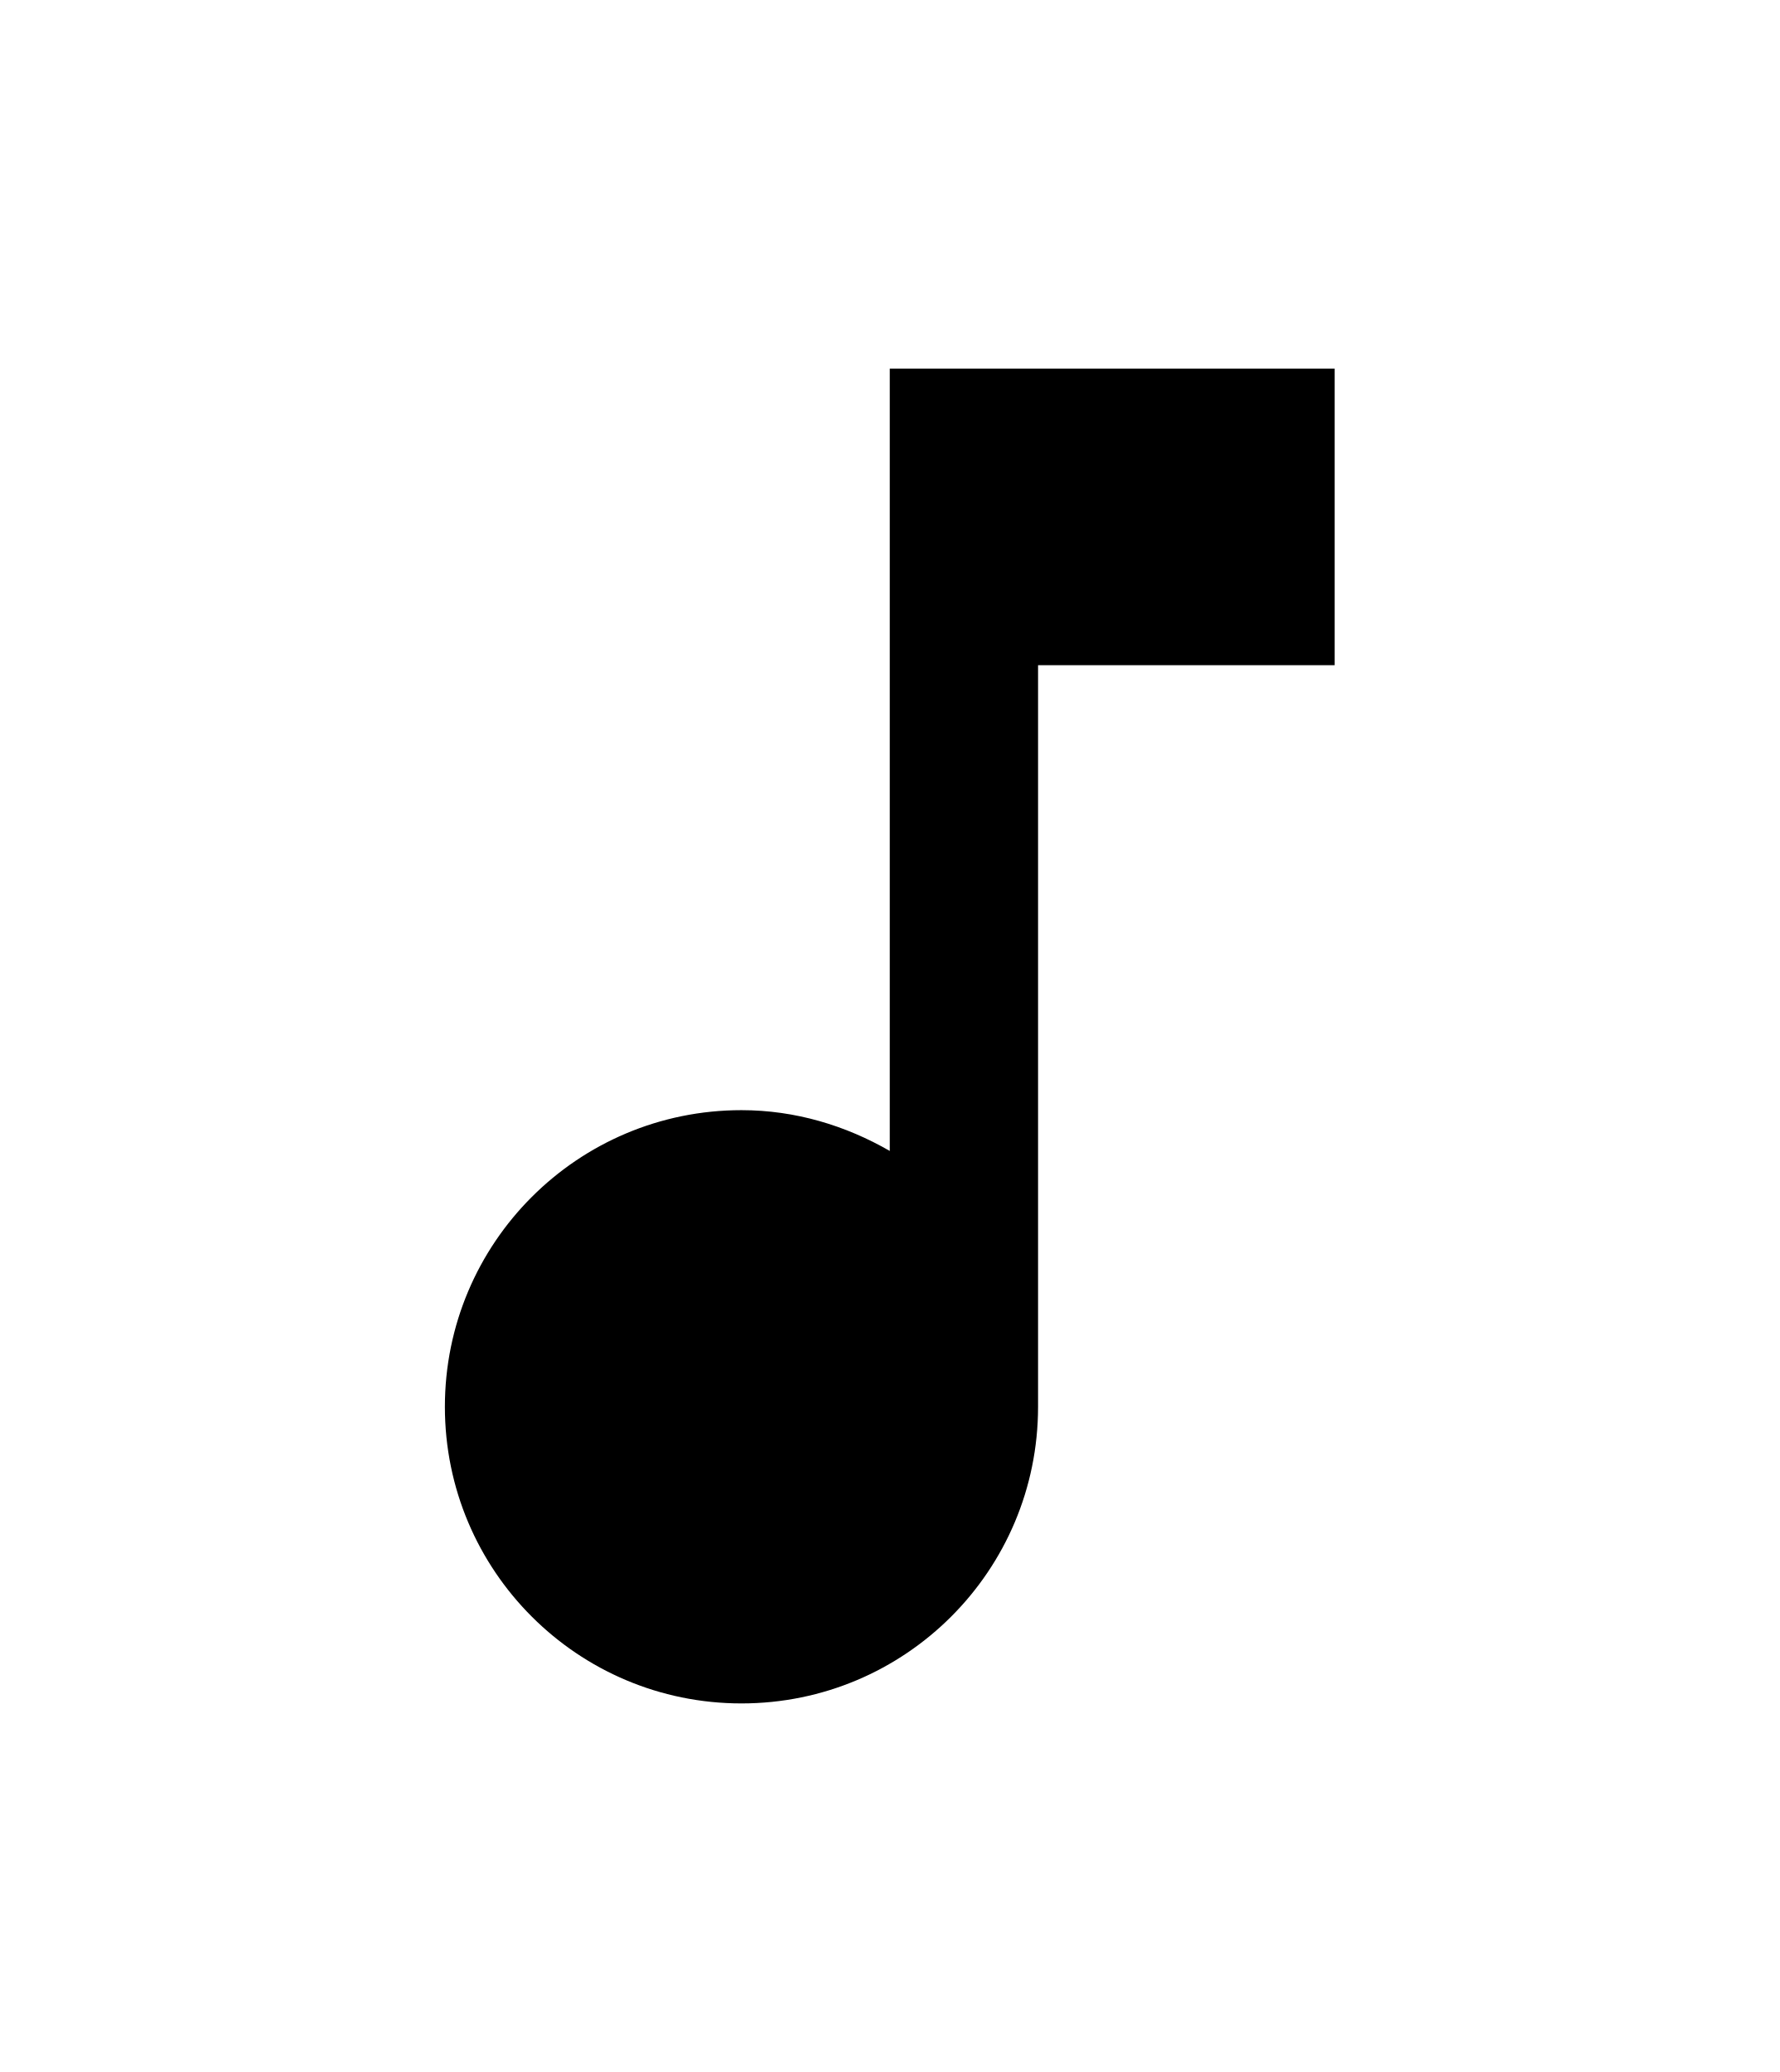
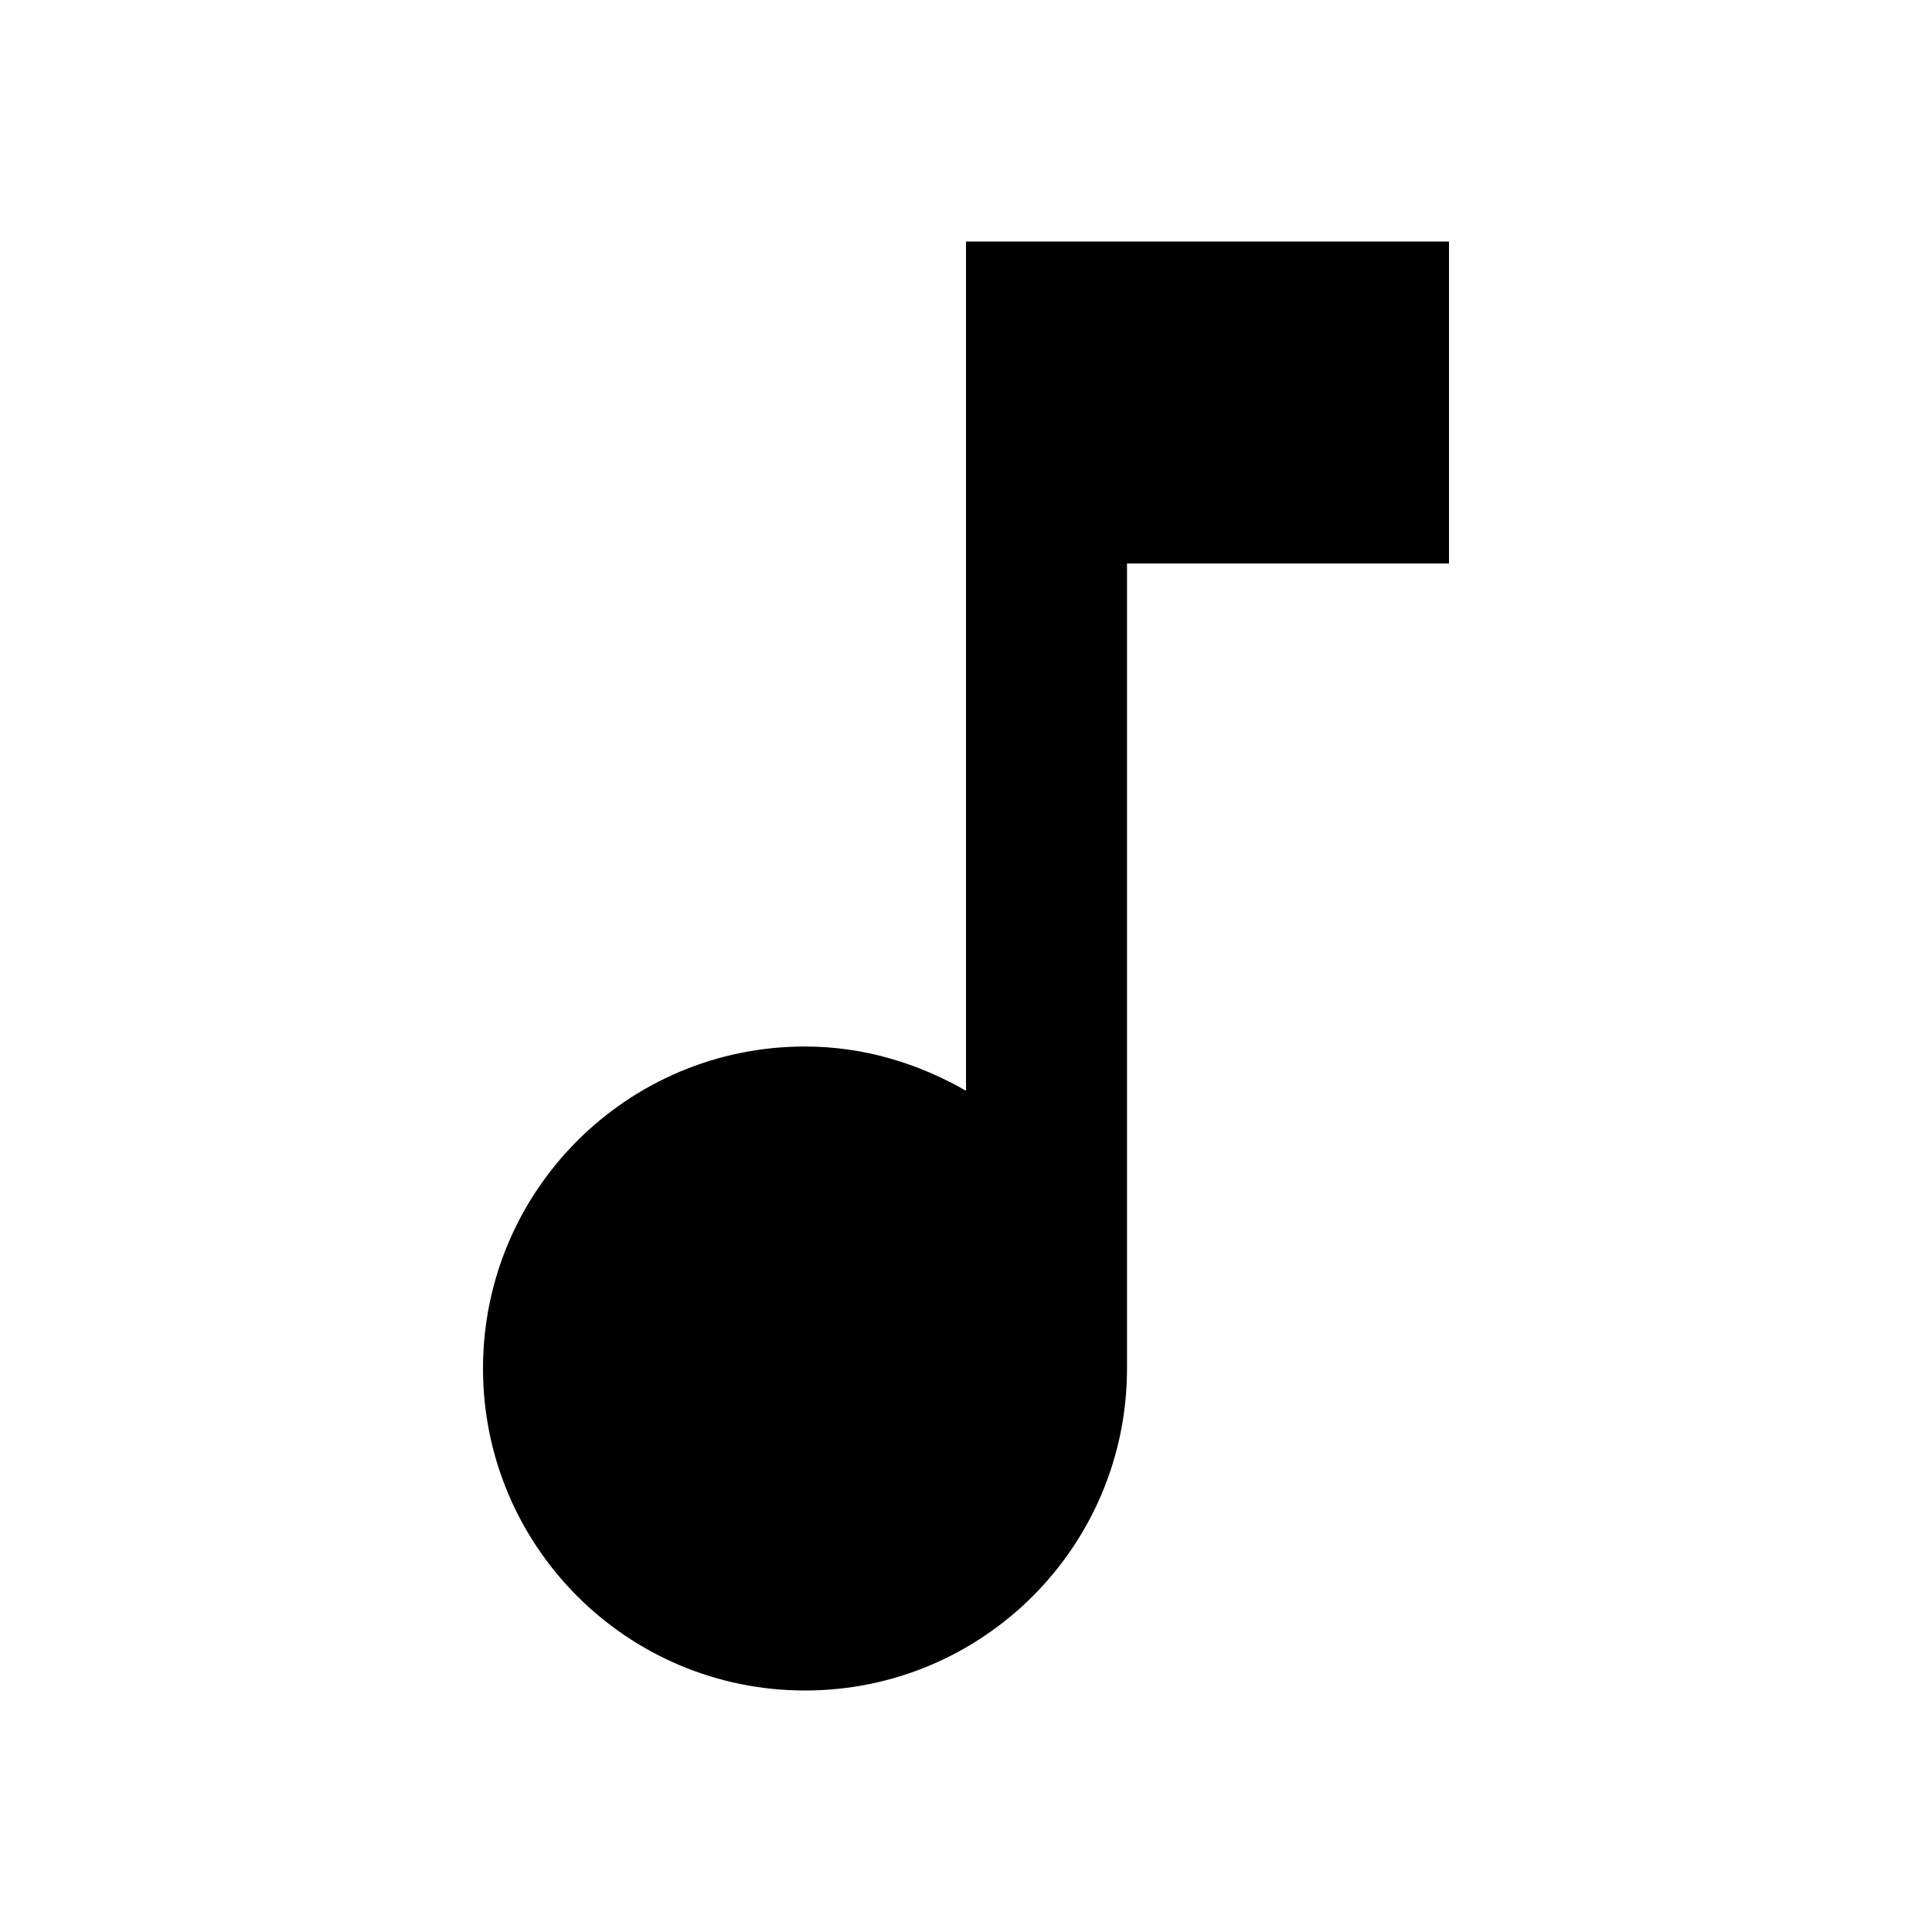
- <svg xmlns="http://www.w3.org/2000/svg" width="67" height="78" viewBox="0 0 24 24" fill="none">
+ <svg xmlns="http://www.w3.org/2000/svg" width="24" height="24" viewBox="0 0 24 24" fill="none">
  <path d="M12 3v10.55c-.59-.34-1.27-.55-2-.55-2.21 0-4 1.79-4 4s1.79 4 4 4 4-1.79 4-4V7h4V3h-6z" fill="currentColor" />
</svg>
